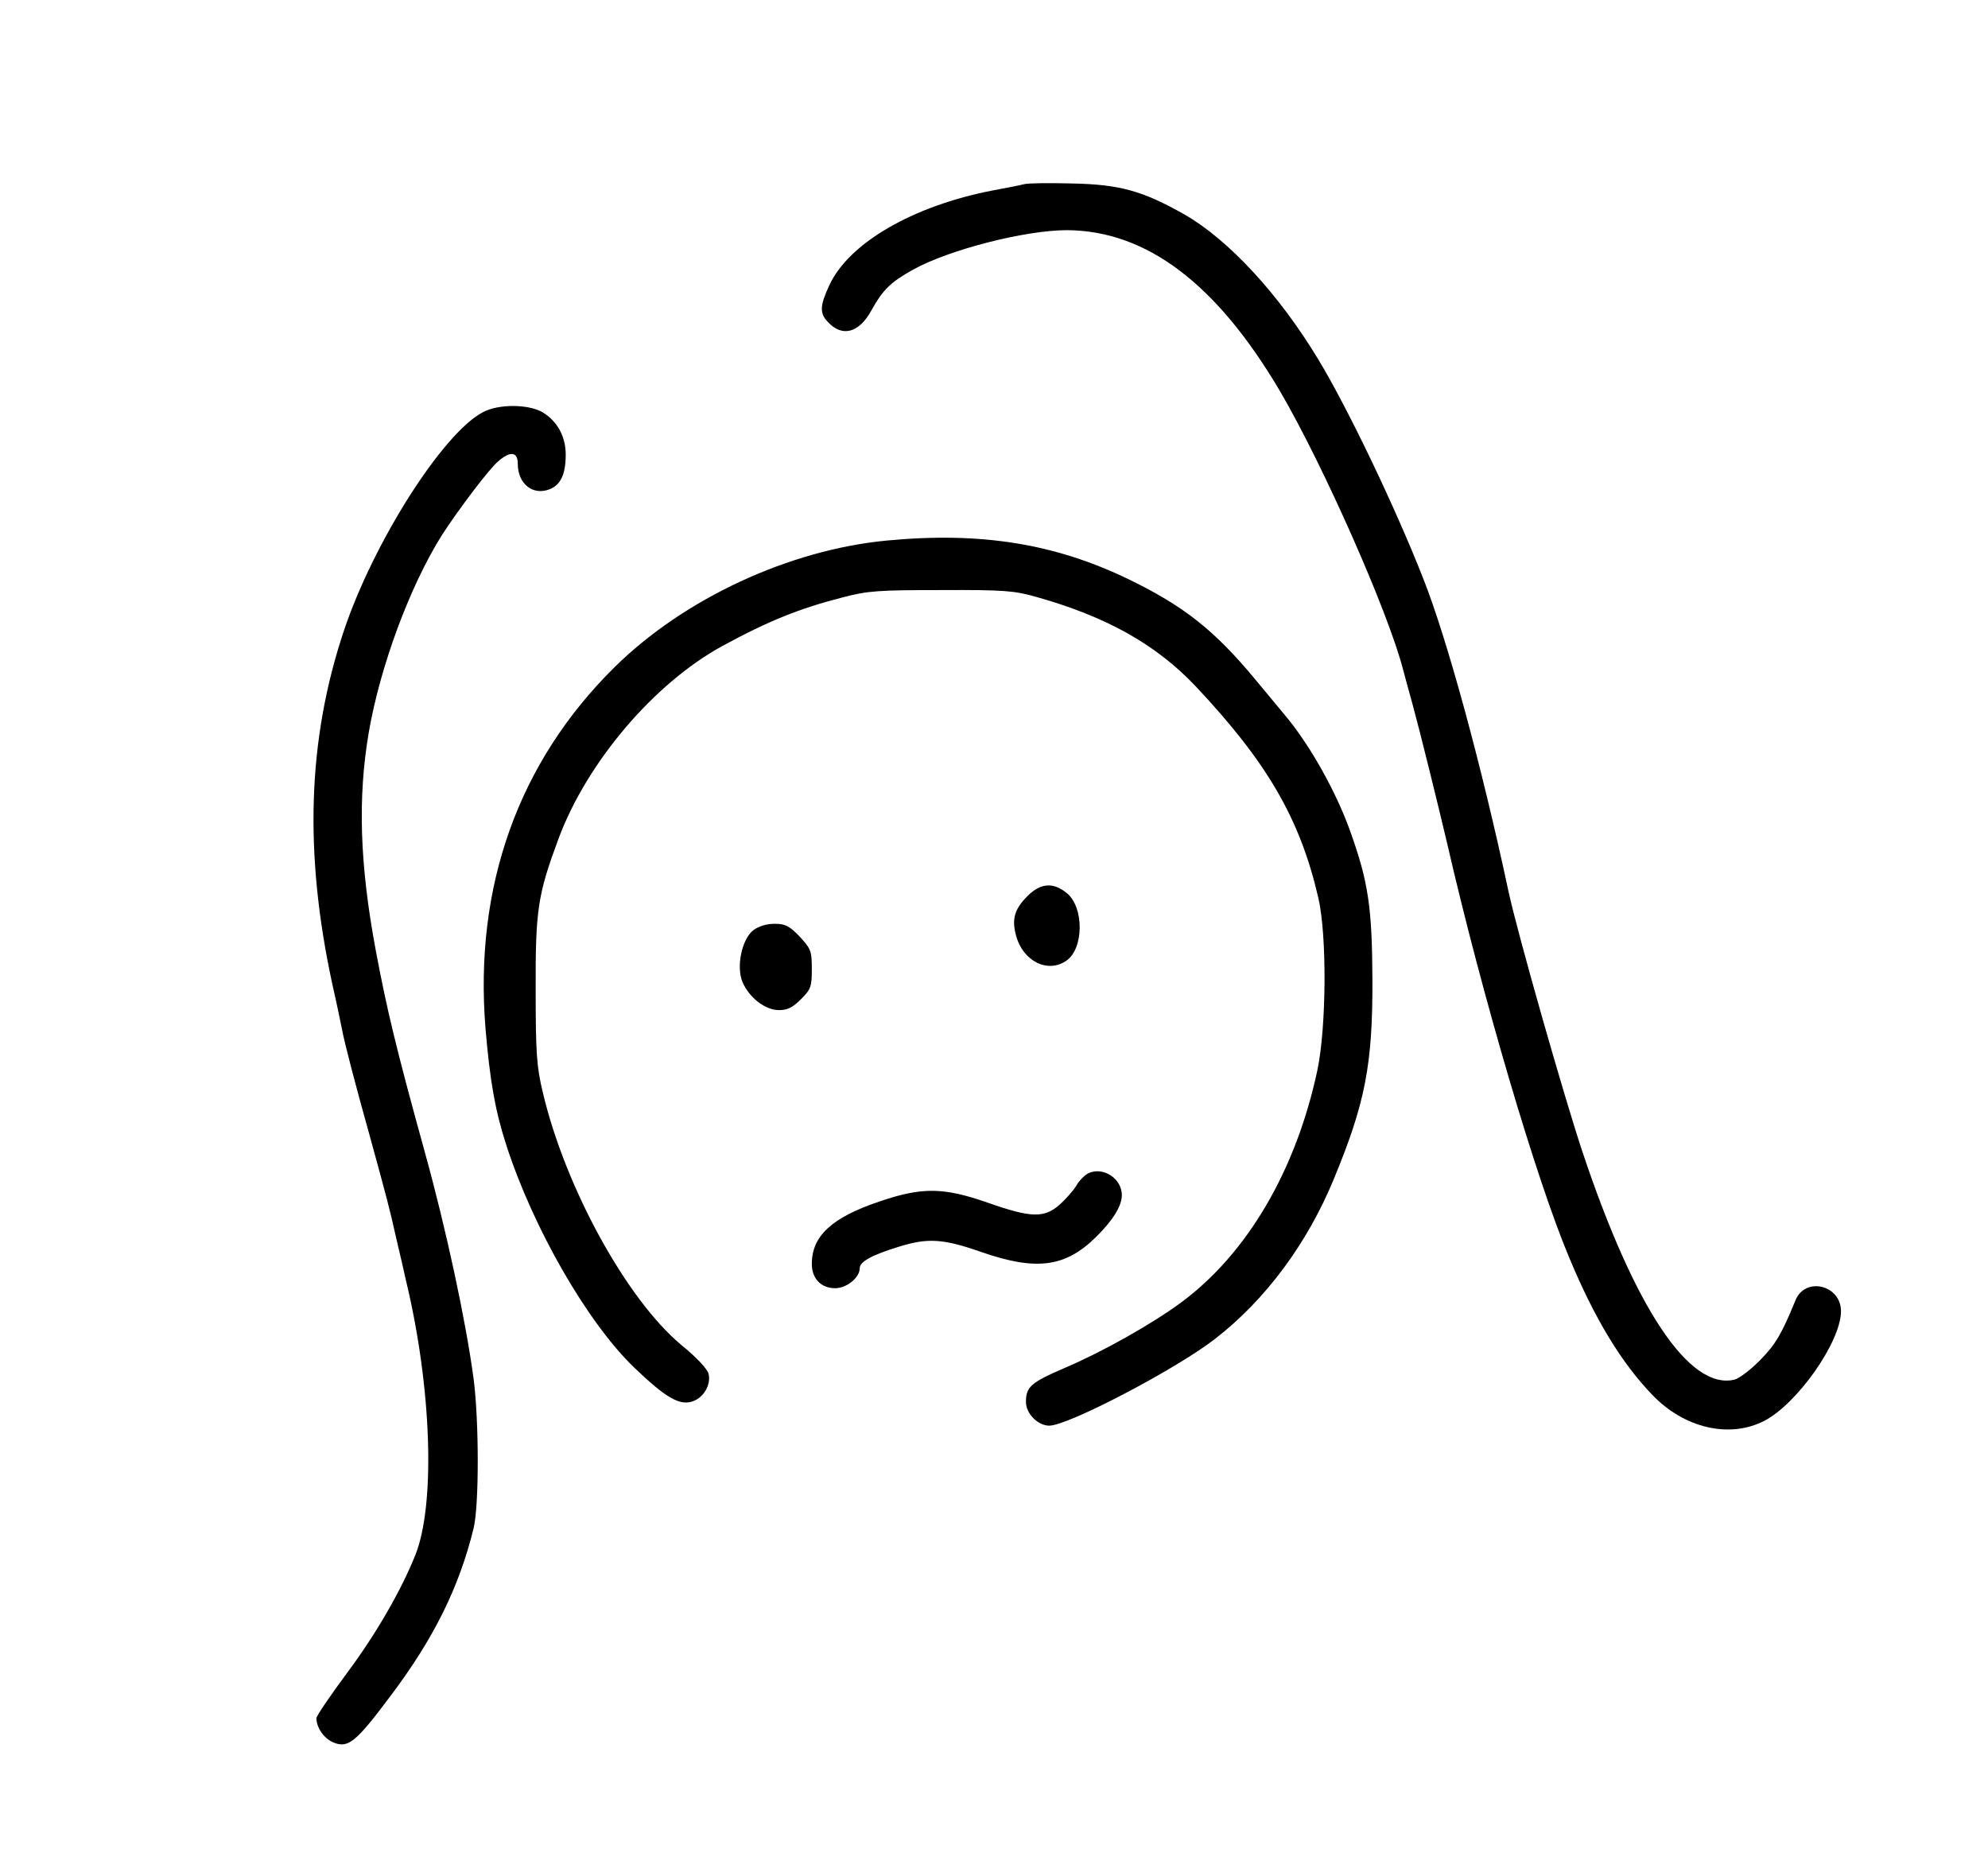
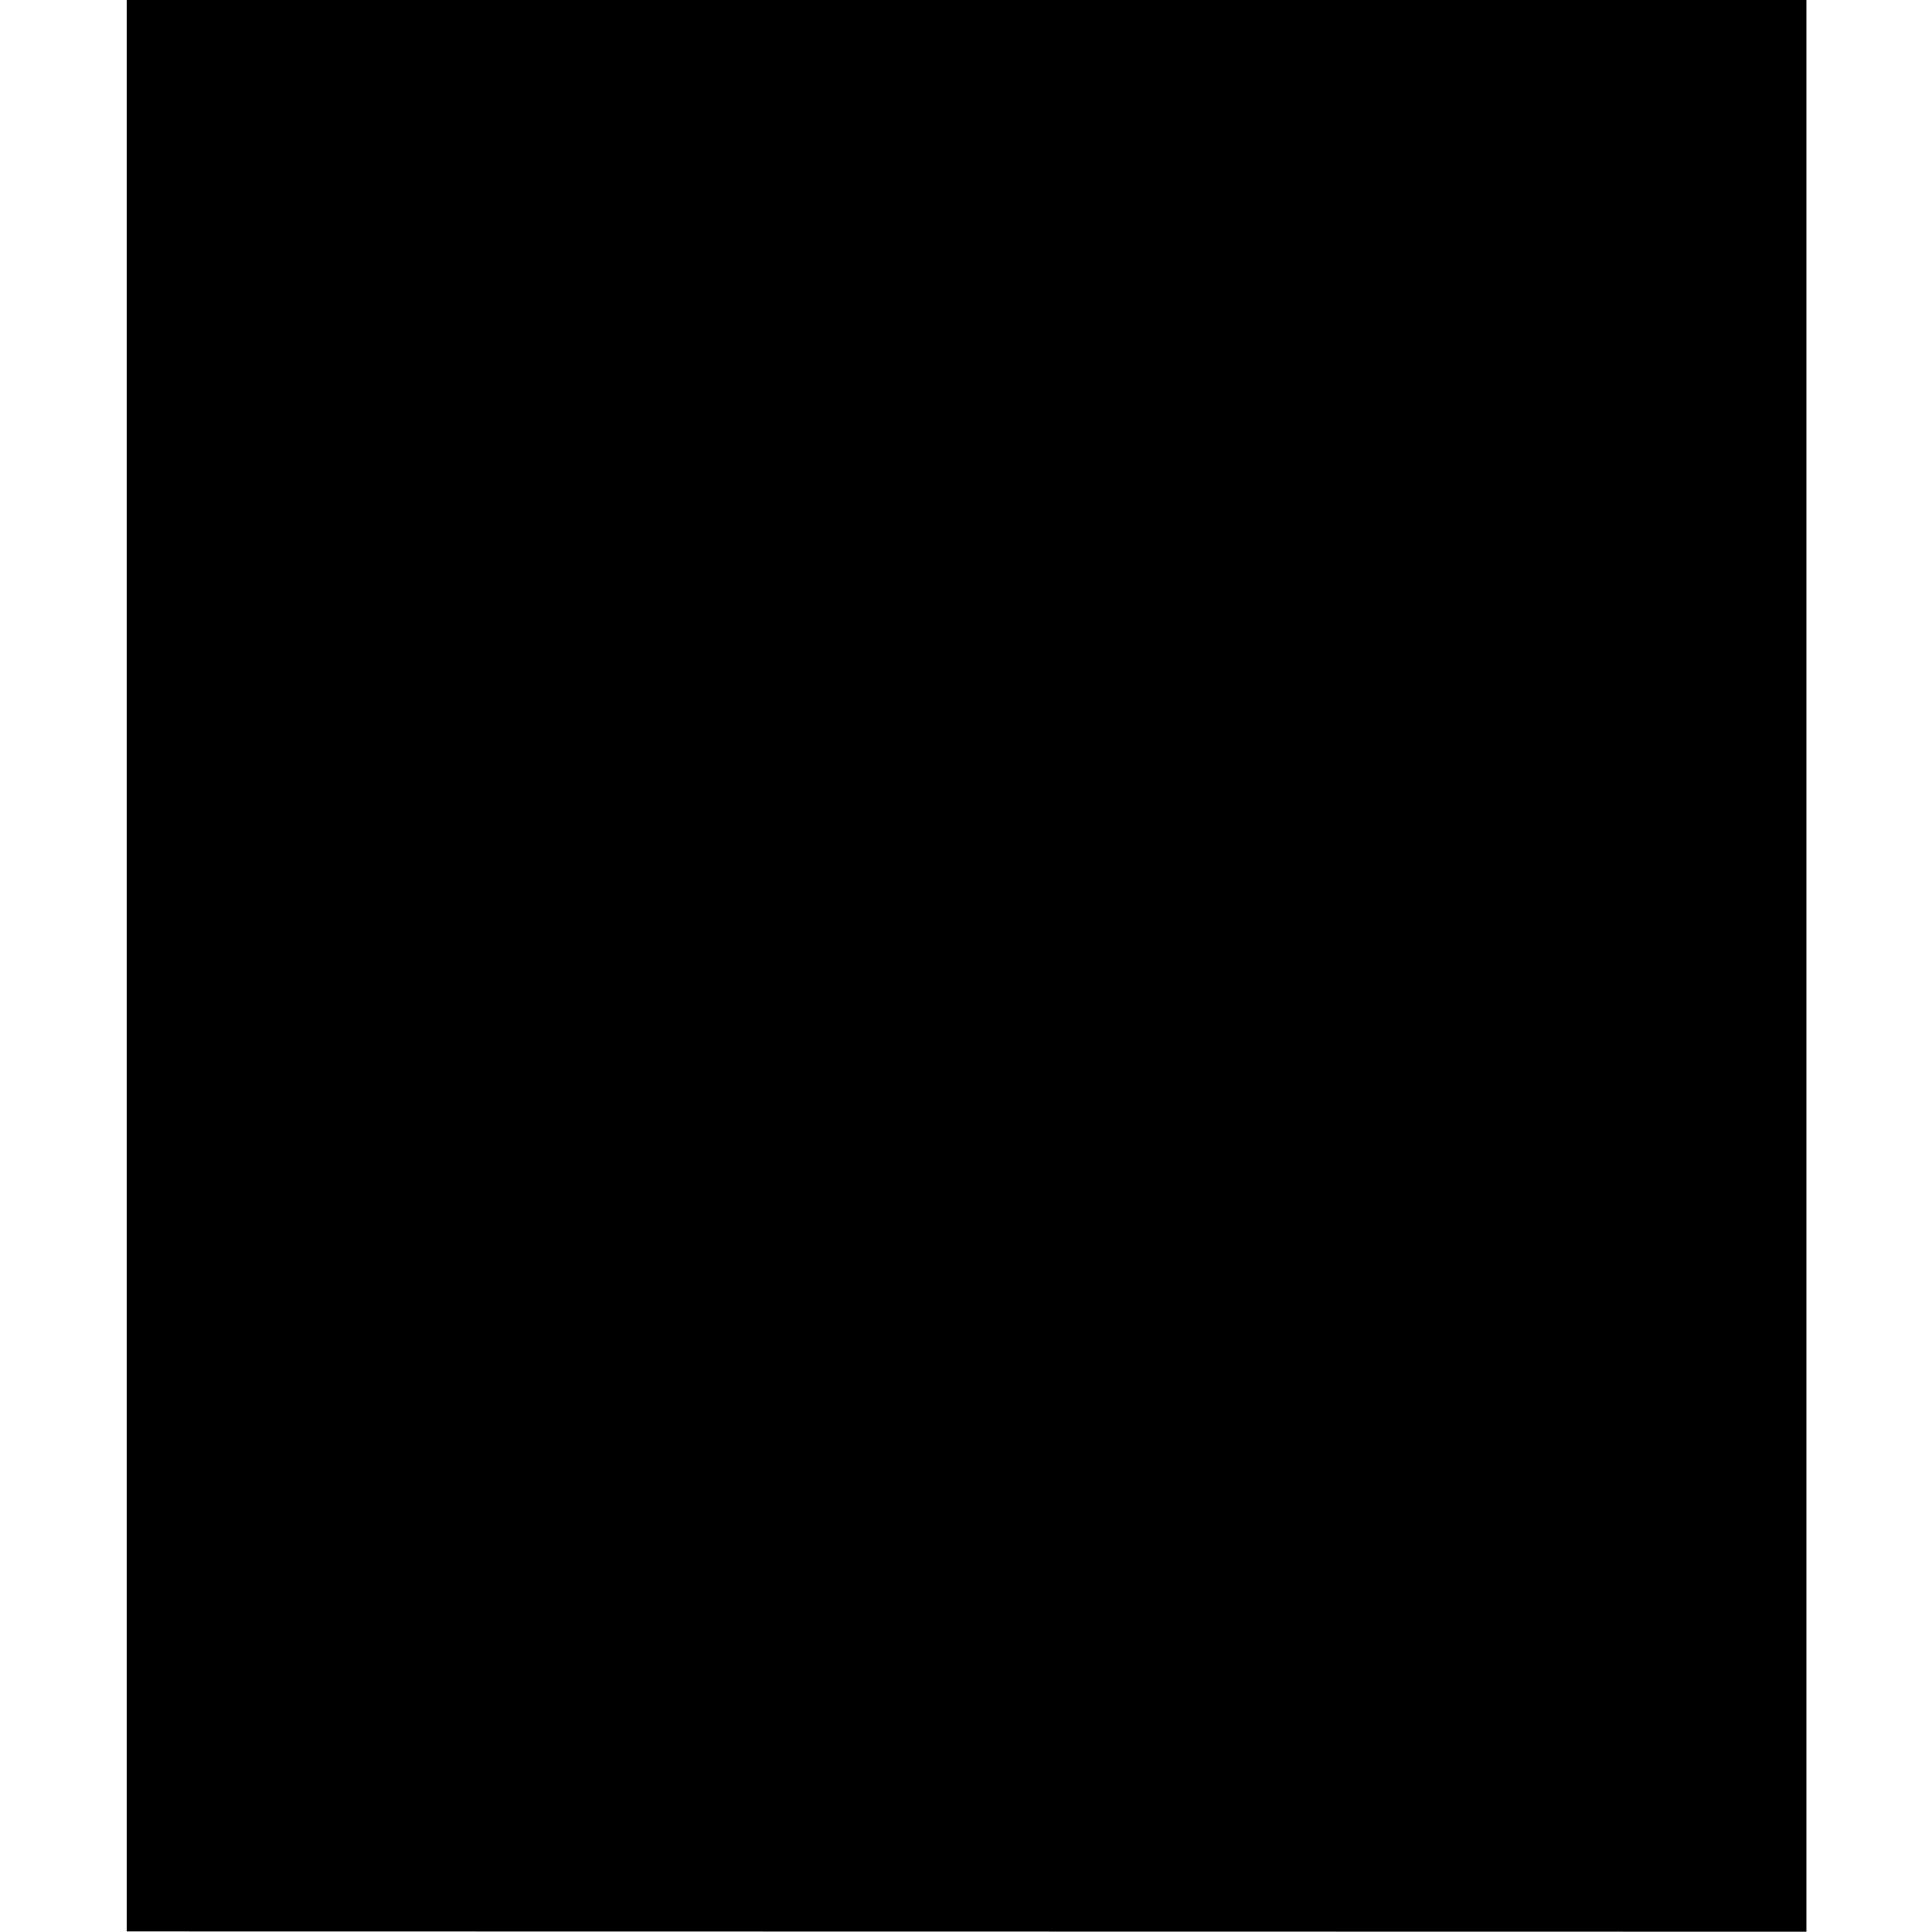
- <svg xmlns="http://www.w3.org/2000/svg" version="1.0" width="622pt" height="582pt" viewBox="0 0 622 582" preserveAspectRatio="xMidYMid meet">
-   <g transform="translate(0,582) scale(0.1,-0.1)" fill="#000000" stroke="none">
-     <path d="M3205 5244 c-11 -3 -56 -12 -100 -20 -248 -48 -449 -164 -510 -296 -30 -64 -31 -88 -5 -115 45 -49 98 -35 137 37 35 63 59 87 129 126 113 63 352 124 483 124 249 -2 468 -168 666 -504 135 -231 338 -689 385 -871 4 -16 18 -66 30 -110 23 -84 79 -311 107 -430 110 -479 280 -1056 383 -1300 80 -192 163 -328 259 -428 100 -105 242 -138 351 -82 104 54 240 248 240 343 0 82 -111 109 -142 35 -43 -105 -62 -138 -110 -187 -29 -30 -66 -58 -81 -62 -141 -34 -312 222 -476 713 -61 184 -203 684 -231 813 -84 394 -192 791 -267 980 -87 222 -236 533 -328 685 -123 204 -281 375 -419 454 -131 74 -202 94 -351 97 -71 2 -139 1 -150 -2z" />
-     <path d="M1510 4530 c-126 -67 -342 -408 -434 -683 -114 -341 -125 -696 -36 -1107 12 -52 25 -115 30 -140 8 -43 40 -166 90 -345 47 -171 61 -223 80 -310 12 -49 25 -108 30 -130 81 -336 93 -703 29 -861 -44 -110 -123 -246 -209 -362 -55 -74 -100 -140 -100 -147 0 -30 24 -64 53 -76 46 -19 70 0 177 143 137 181 217 343 262 528 17 71 17 332 0 465 -24 181 -86 470 -154 715 -88 318 -118 444 -152 625 -51 273 -57 480 -22 685 36 207 128 455 228 615 51 79 148 208 177 232 38 33 61 30 61 -8 0 -63 48 -101 101 -79 34 14 49 48 49 108 0 56 -26 104 -72 132 -44 26 -139 27 -188 0z" />
-     <path d="M2775 4129 c-306 -29 -635 -182 -852 -396 -301 -297 -440 -686 -404 -1130 14 -165 30 -257 65 -365 84 -260 254 -556 401 -697 98 -94 142 -119 182 -105 35 12 58 52 50 86 -4 16 -38 52 -86 91 -170 142 -363 492 -433 791 -19 79 -22 122 -22 321 -1 249 7 297 71 470 89 240 299 487 513 604 145 79 243 118 376 152 79 21 113 23 309 23 195 1 229 -2 296 -21 221 -62 376 -149 500 -280 224 -238 327 -415 384 -663 27 -117 25 -403 -3 -537 -67 -315 -220 -575 -427 -728 -91 -67 -245 -154 -365 -205 -105 -45 -120 -59 -120 -106 0 -36 37 -74 73 -74 59 0 397 177 518 271 159 123 289 299 372 500 98 237 122 357 121 624 -1 228 -13 307 -70 466 -44 123 -127 271 -204 362 -10 12 -52 63 -93 112 -127 153 -222 228 -392 311 -232 113 -464 151 -760 123z" />
-     <path d="M3215 3017 c-41 -41 -50 -72 -36 -124 22 -81 100 -119 158 -78 54 38 55 165 2 210 -43 36 -83 33 -124 -8z" />
-     <path d="M2357 2910 c-36 -28 -54 -114 -34 -162 21 -49 71 -88 114 -88 27 0 43 8 69 34 31 31 34 39 34 95 0 56 -3 63 -38 101 -33 34 -45 40 -79 40 -25 0 -50 -8 -66 -20z" />
-     <path d="M3404 2149 c-11 -6 -28 -23 -37 -39 -9 -15 -33 -42 -52 -59 -48 -42 -89 -41 -223 6 -140 49 -207 50 -341 4 -149 -50 -211 -108 -211 -195 0 -46 29 -76 73 -76 36 0 77 33 77 63 0 20 38 41 123 67 90 28 138 25 258 -17 170 -59 261 -48 357 46 53 52 82 98 82 132 0 53 -60 91 -106 68z" />
+ <svg xmlns="http://www.w3.org/2000/svg" version="1.0" width="1280pt" height="1280pt" viewBox="0 0 1280 1280" preserveAspectRatio="xMidYMid meet">
+   <g transform="translate(0,1280) scale(0.1,-0.1)" fill="#000000" stroke="none">
+     <path d="M840 6402 l0 -6398 5564 -1 5564 -1 0 6399 0 6399 -5564 0 -5564 0 0 -6398z" />
  </g>
</svg>
